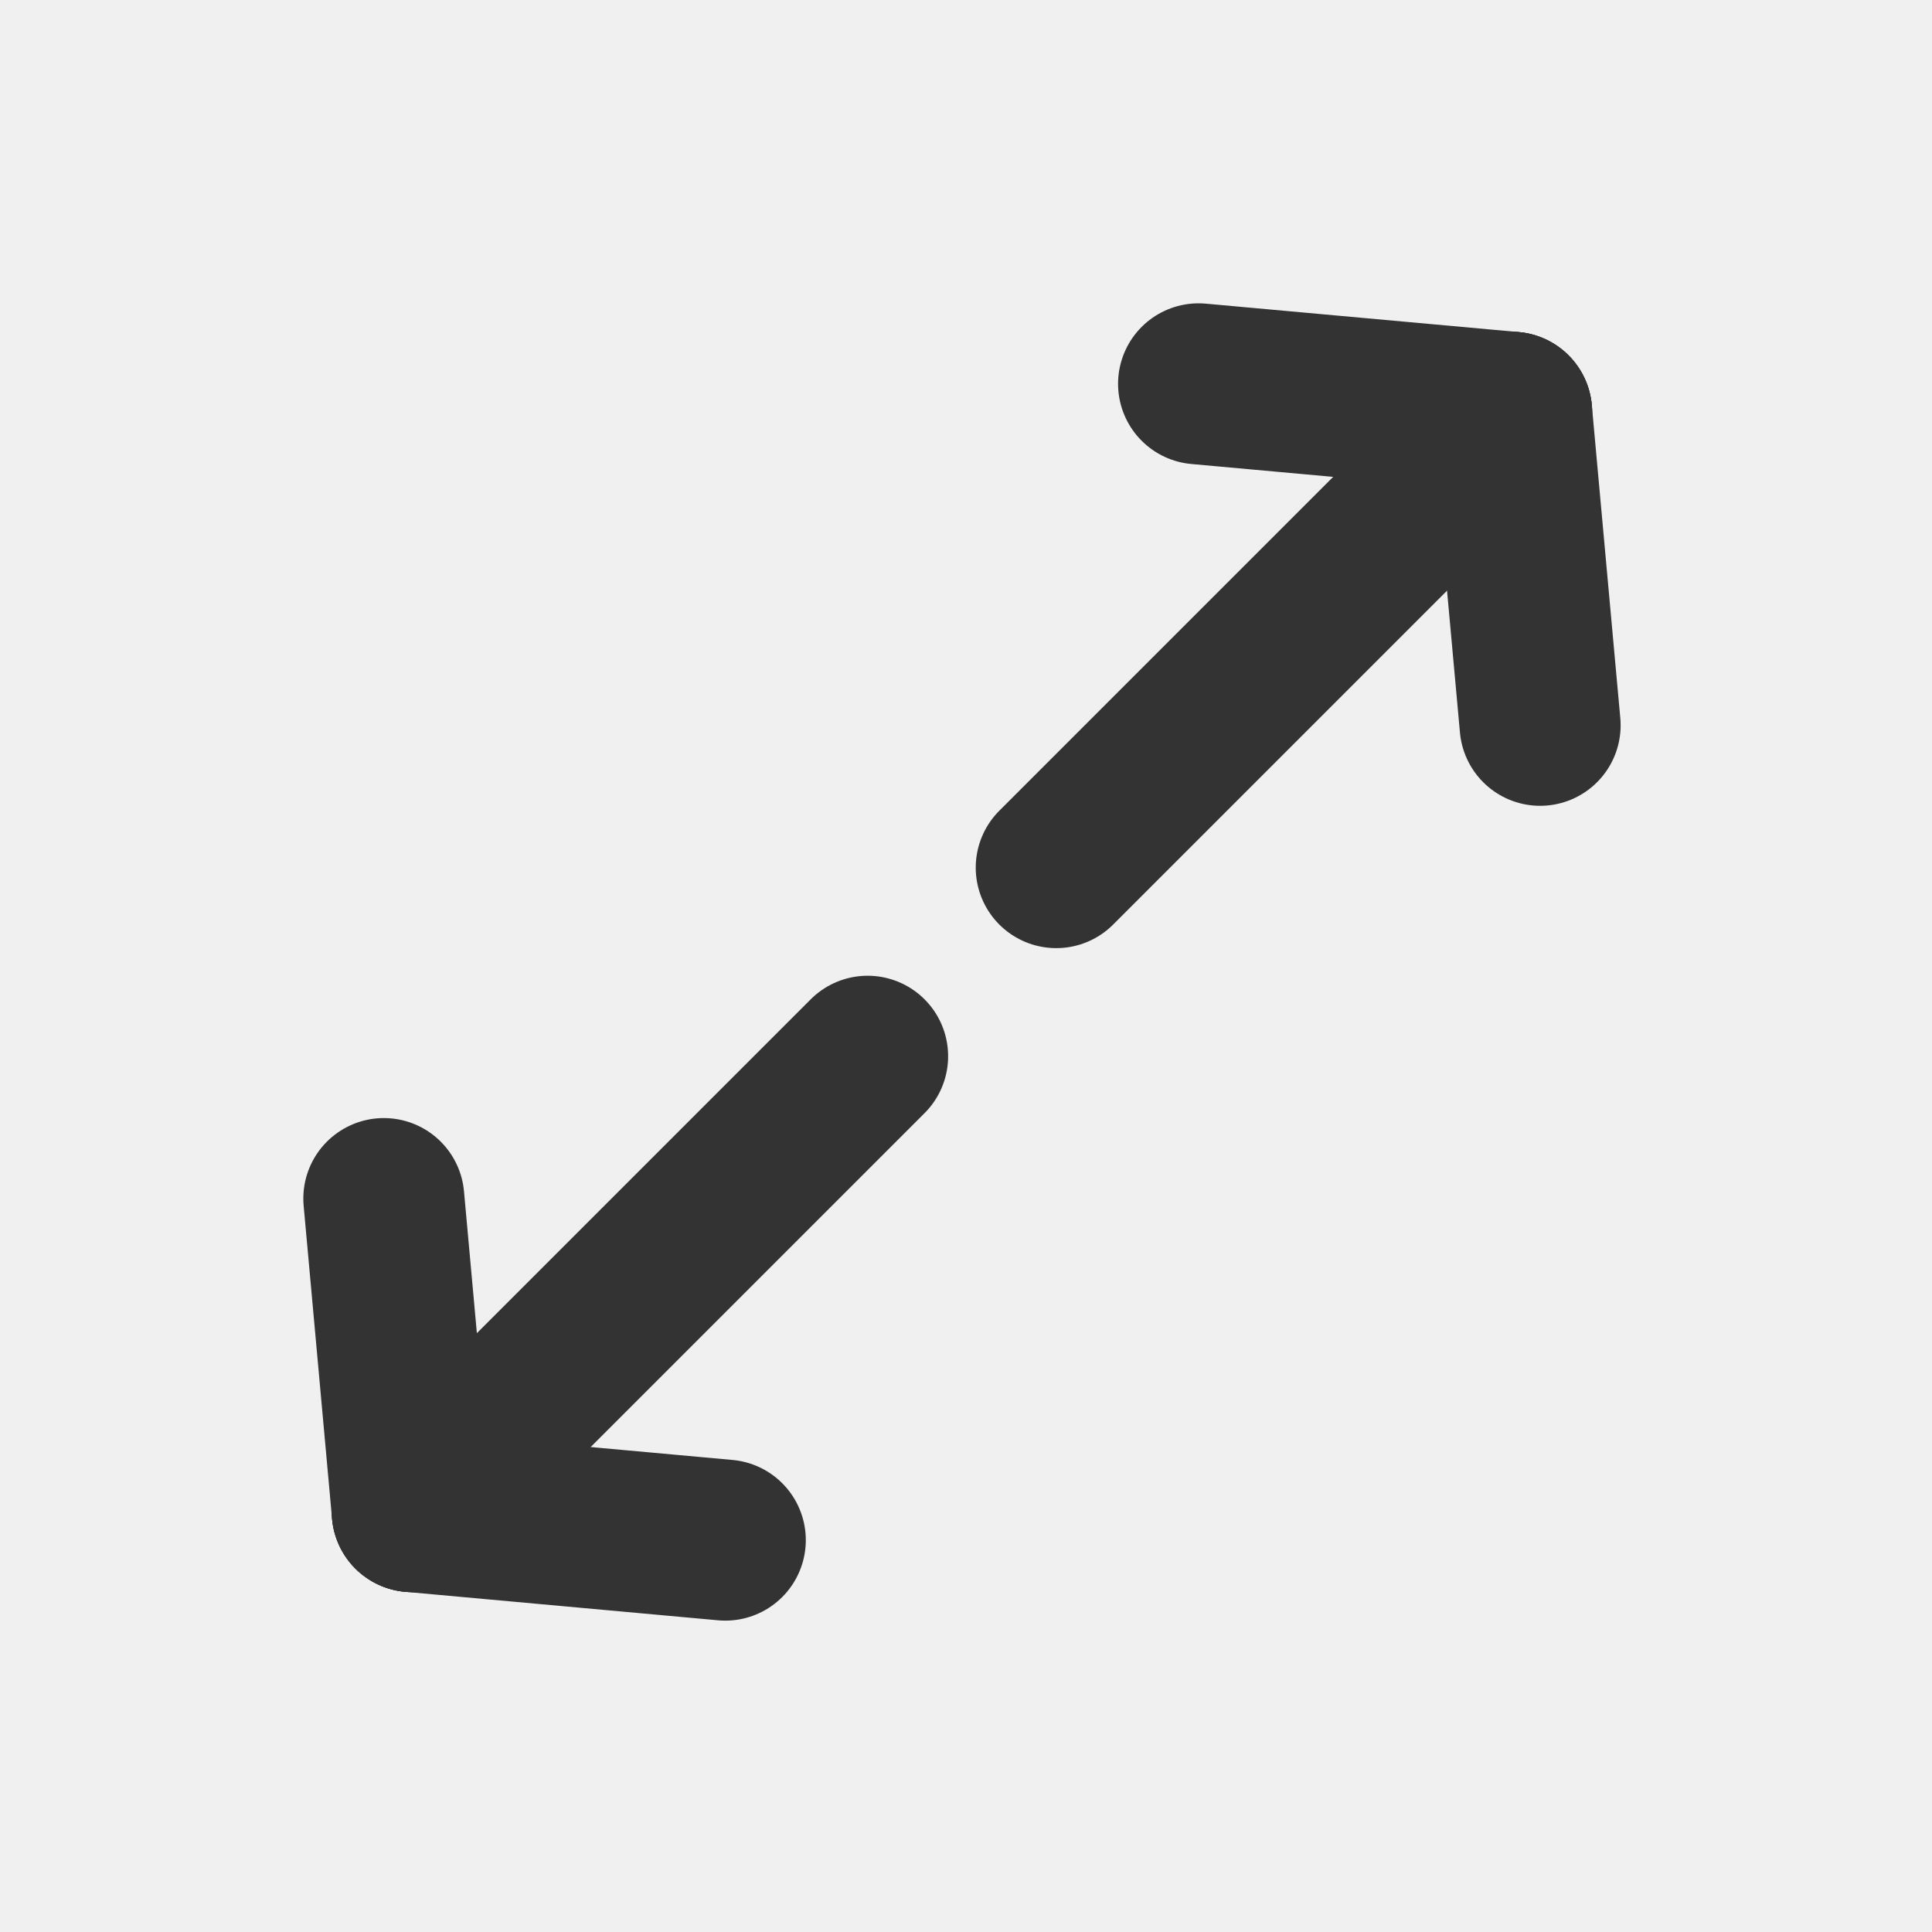
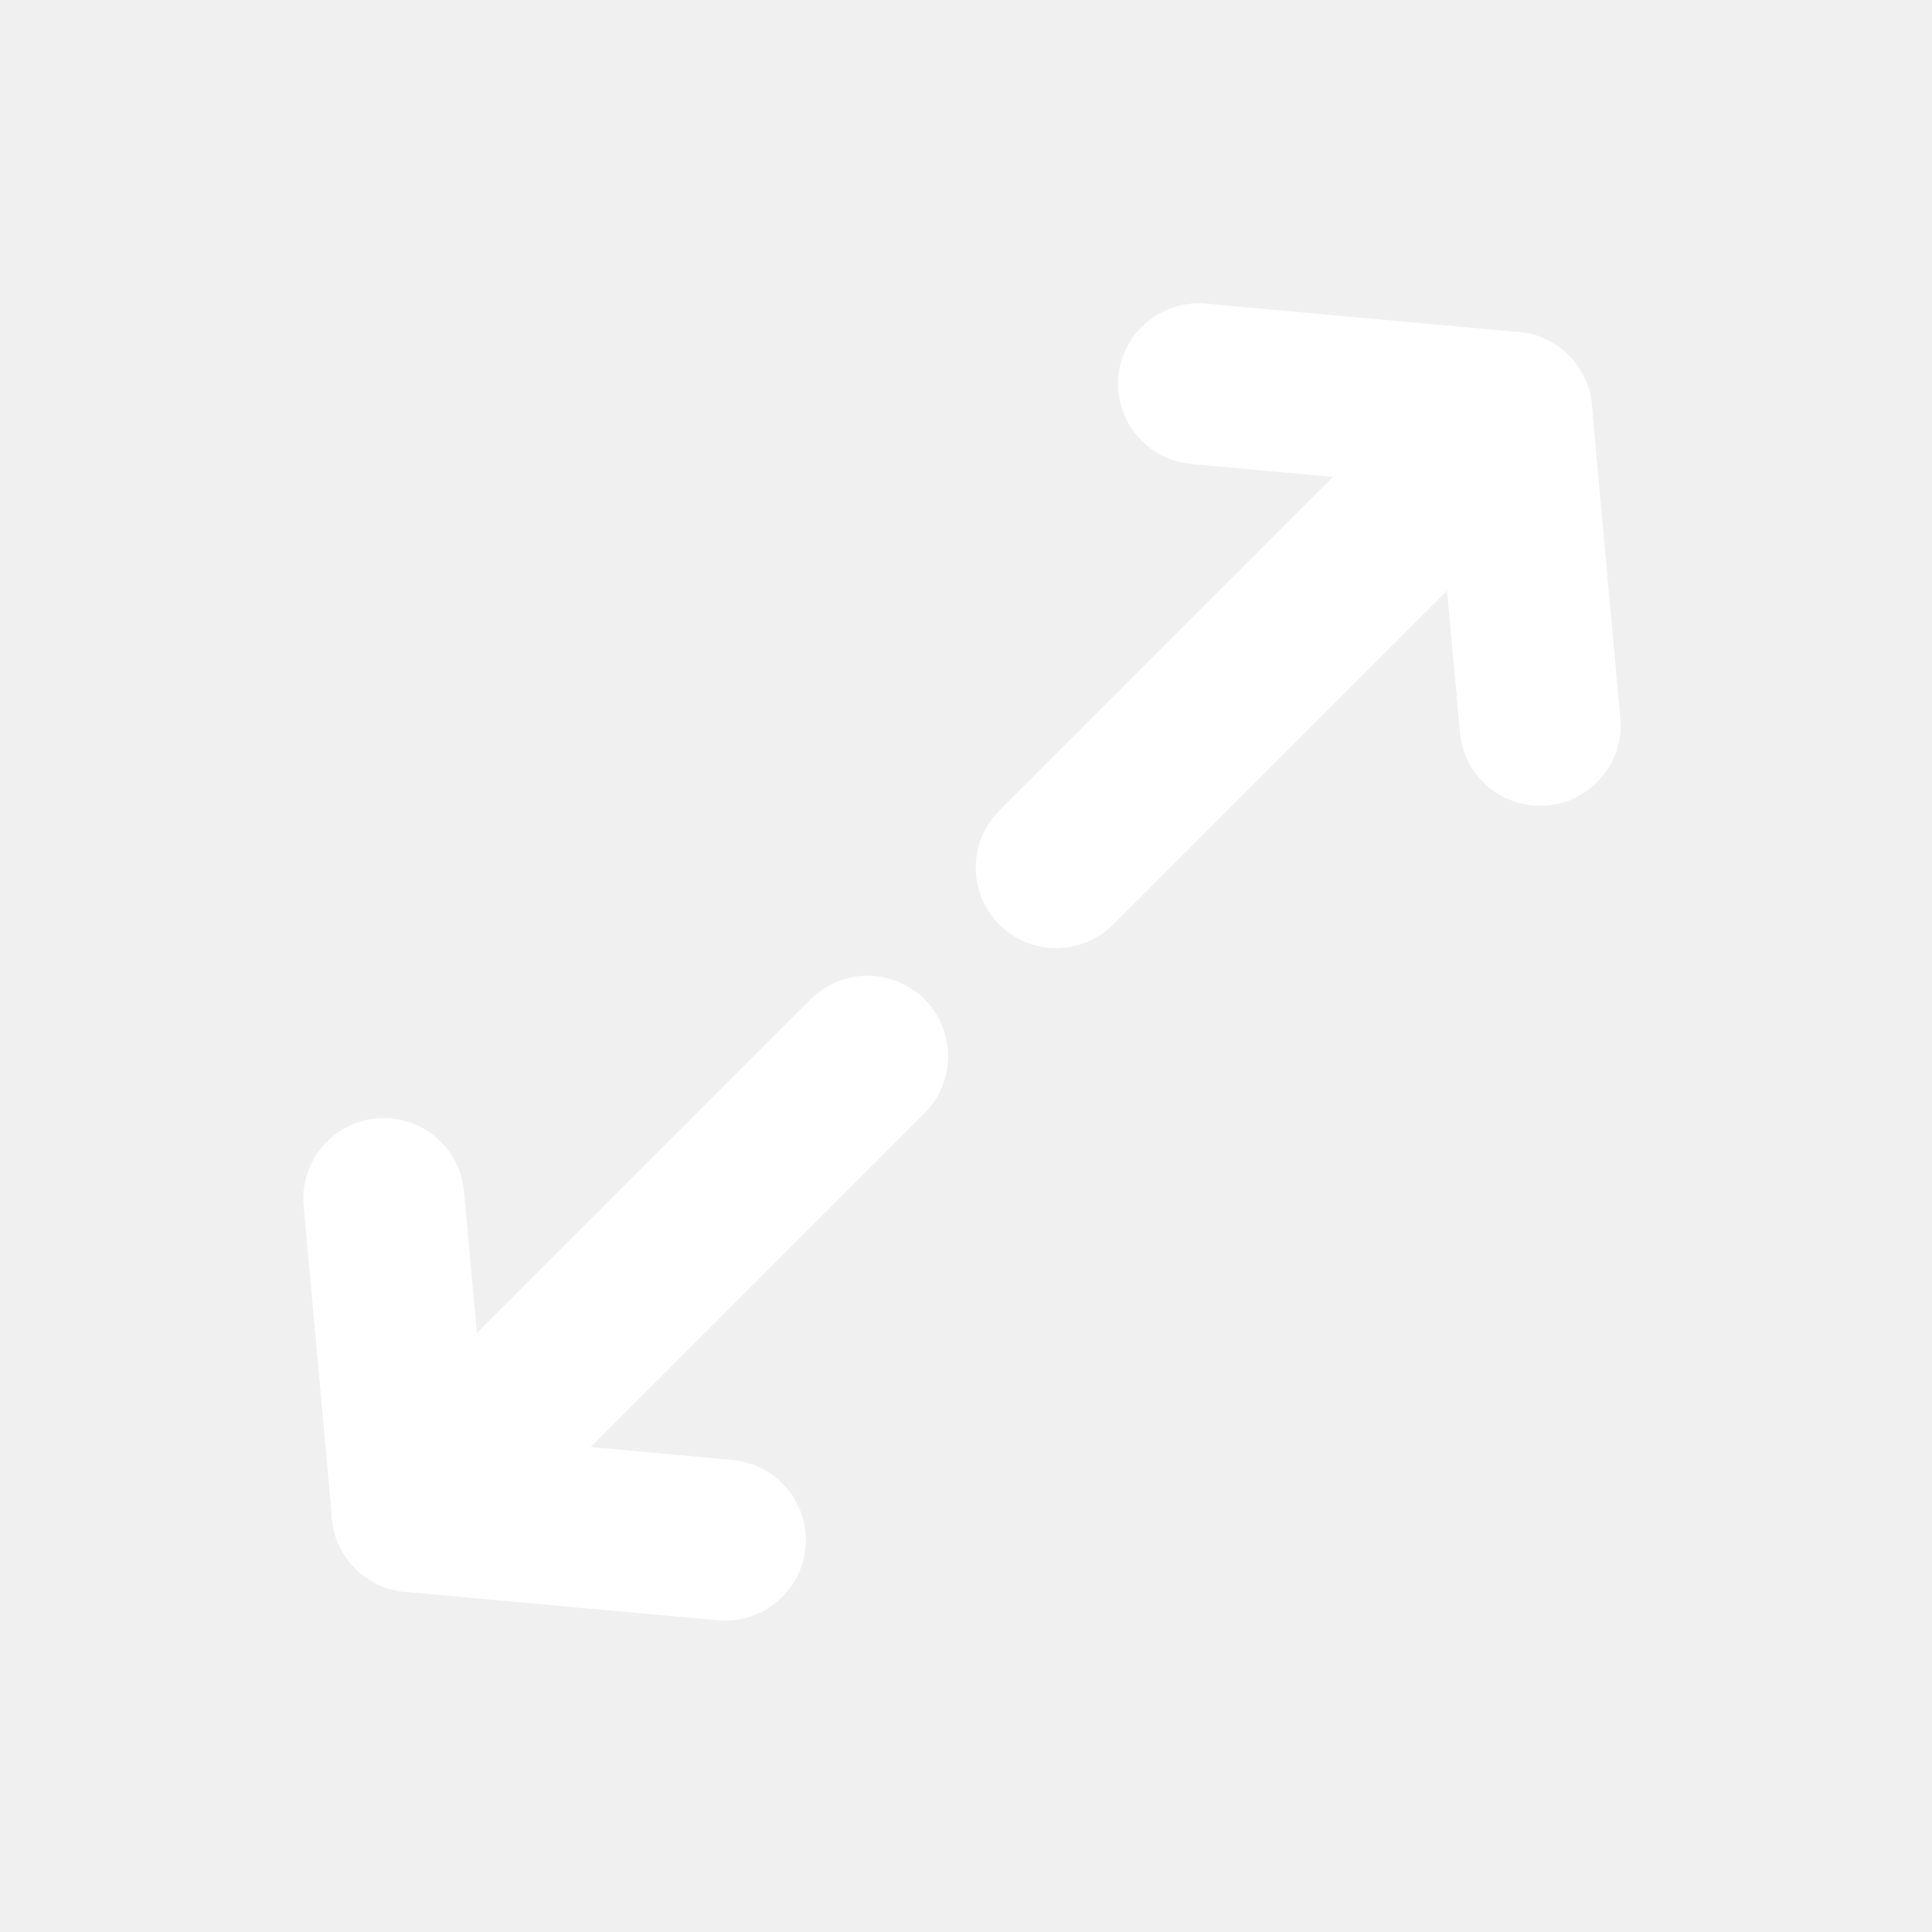
- <svg xmlns="http://www.w3.org/2000/svg" width="800px" height="800px" viewBox="0 0 24 24" fill="none">
-   <path d="M18.778 5.121L13.121 10.778" stroke="#333333" stroke-width="2" stroke-linecap="round" stroke-linejoin="round" />
-   <path d="M18.778 5.121L19.132 9.01" stroke="#333333" stroke-width="2" stroke-linecap="round" stroke-linejoin="round" />
-   <path d="M18.778 5.121L14.889 4.768" stroke="#333333" stroke-width="2" stroke-linecap="round" stroke-linejoin="round" />
-   <path d="M5.121 18.778L10.778 13.121" stroke="#333333" stroke-width="2" stroke-linecap="round" stroke-linejoin="round" />
-   <path d="M5.121 18.778L4.768 14.889" stroke="#333333" stroke-width="2" stroke-linecap="round" stroke-linejoin="round" />
-   <path d="M5.121 18.778L9.01 19.132" stroke="#333333" stroke-width="2" stroke-linecap="round" stroke-linejoin="round" />
+ <svg xmlns="http://www.w3.org/2000/svg" width="18px" height="18px" viewBox="0 0 24 24" fill="none">
+   <path d="M18.778 5.121L13.121 10.778" stroke="#ffffff" stroke-width="2" stroke-linecap="round" stroke-linejoin="round" />
+   <path d="M18.778 5.121L19.132 9.01" stroke="#ffffff" stroke-width="2" stroke-linecap="round" stroke-linejoin="round" />
+   <path d="M18.778 5.121L14.889 4.768" stroke="#ffffff" stroke-width="2" stroke-linecap="round" stroke-linejoin="round" />
+   <path d="M5.121 18.778L10.778 13.121" stroke="#ffffff" stroke-width="2" stroke-linecap="round" stroke-linejoin="round" />
+   <path d="M5.121 18.778L4.768 14.889" stroke="#ffffff" stroke-width="2" stroke-linecap="round" stroke-linejoin="round" />
+   <path d="M5.121 18.778L9.01 19.132" stroke="#ffffff" stroke-width="2" stroke-linecap="round" stroke-linejoin="round" />
</svg>
